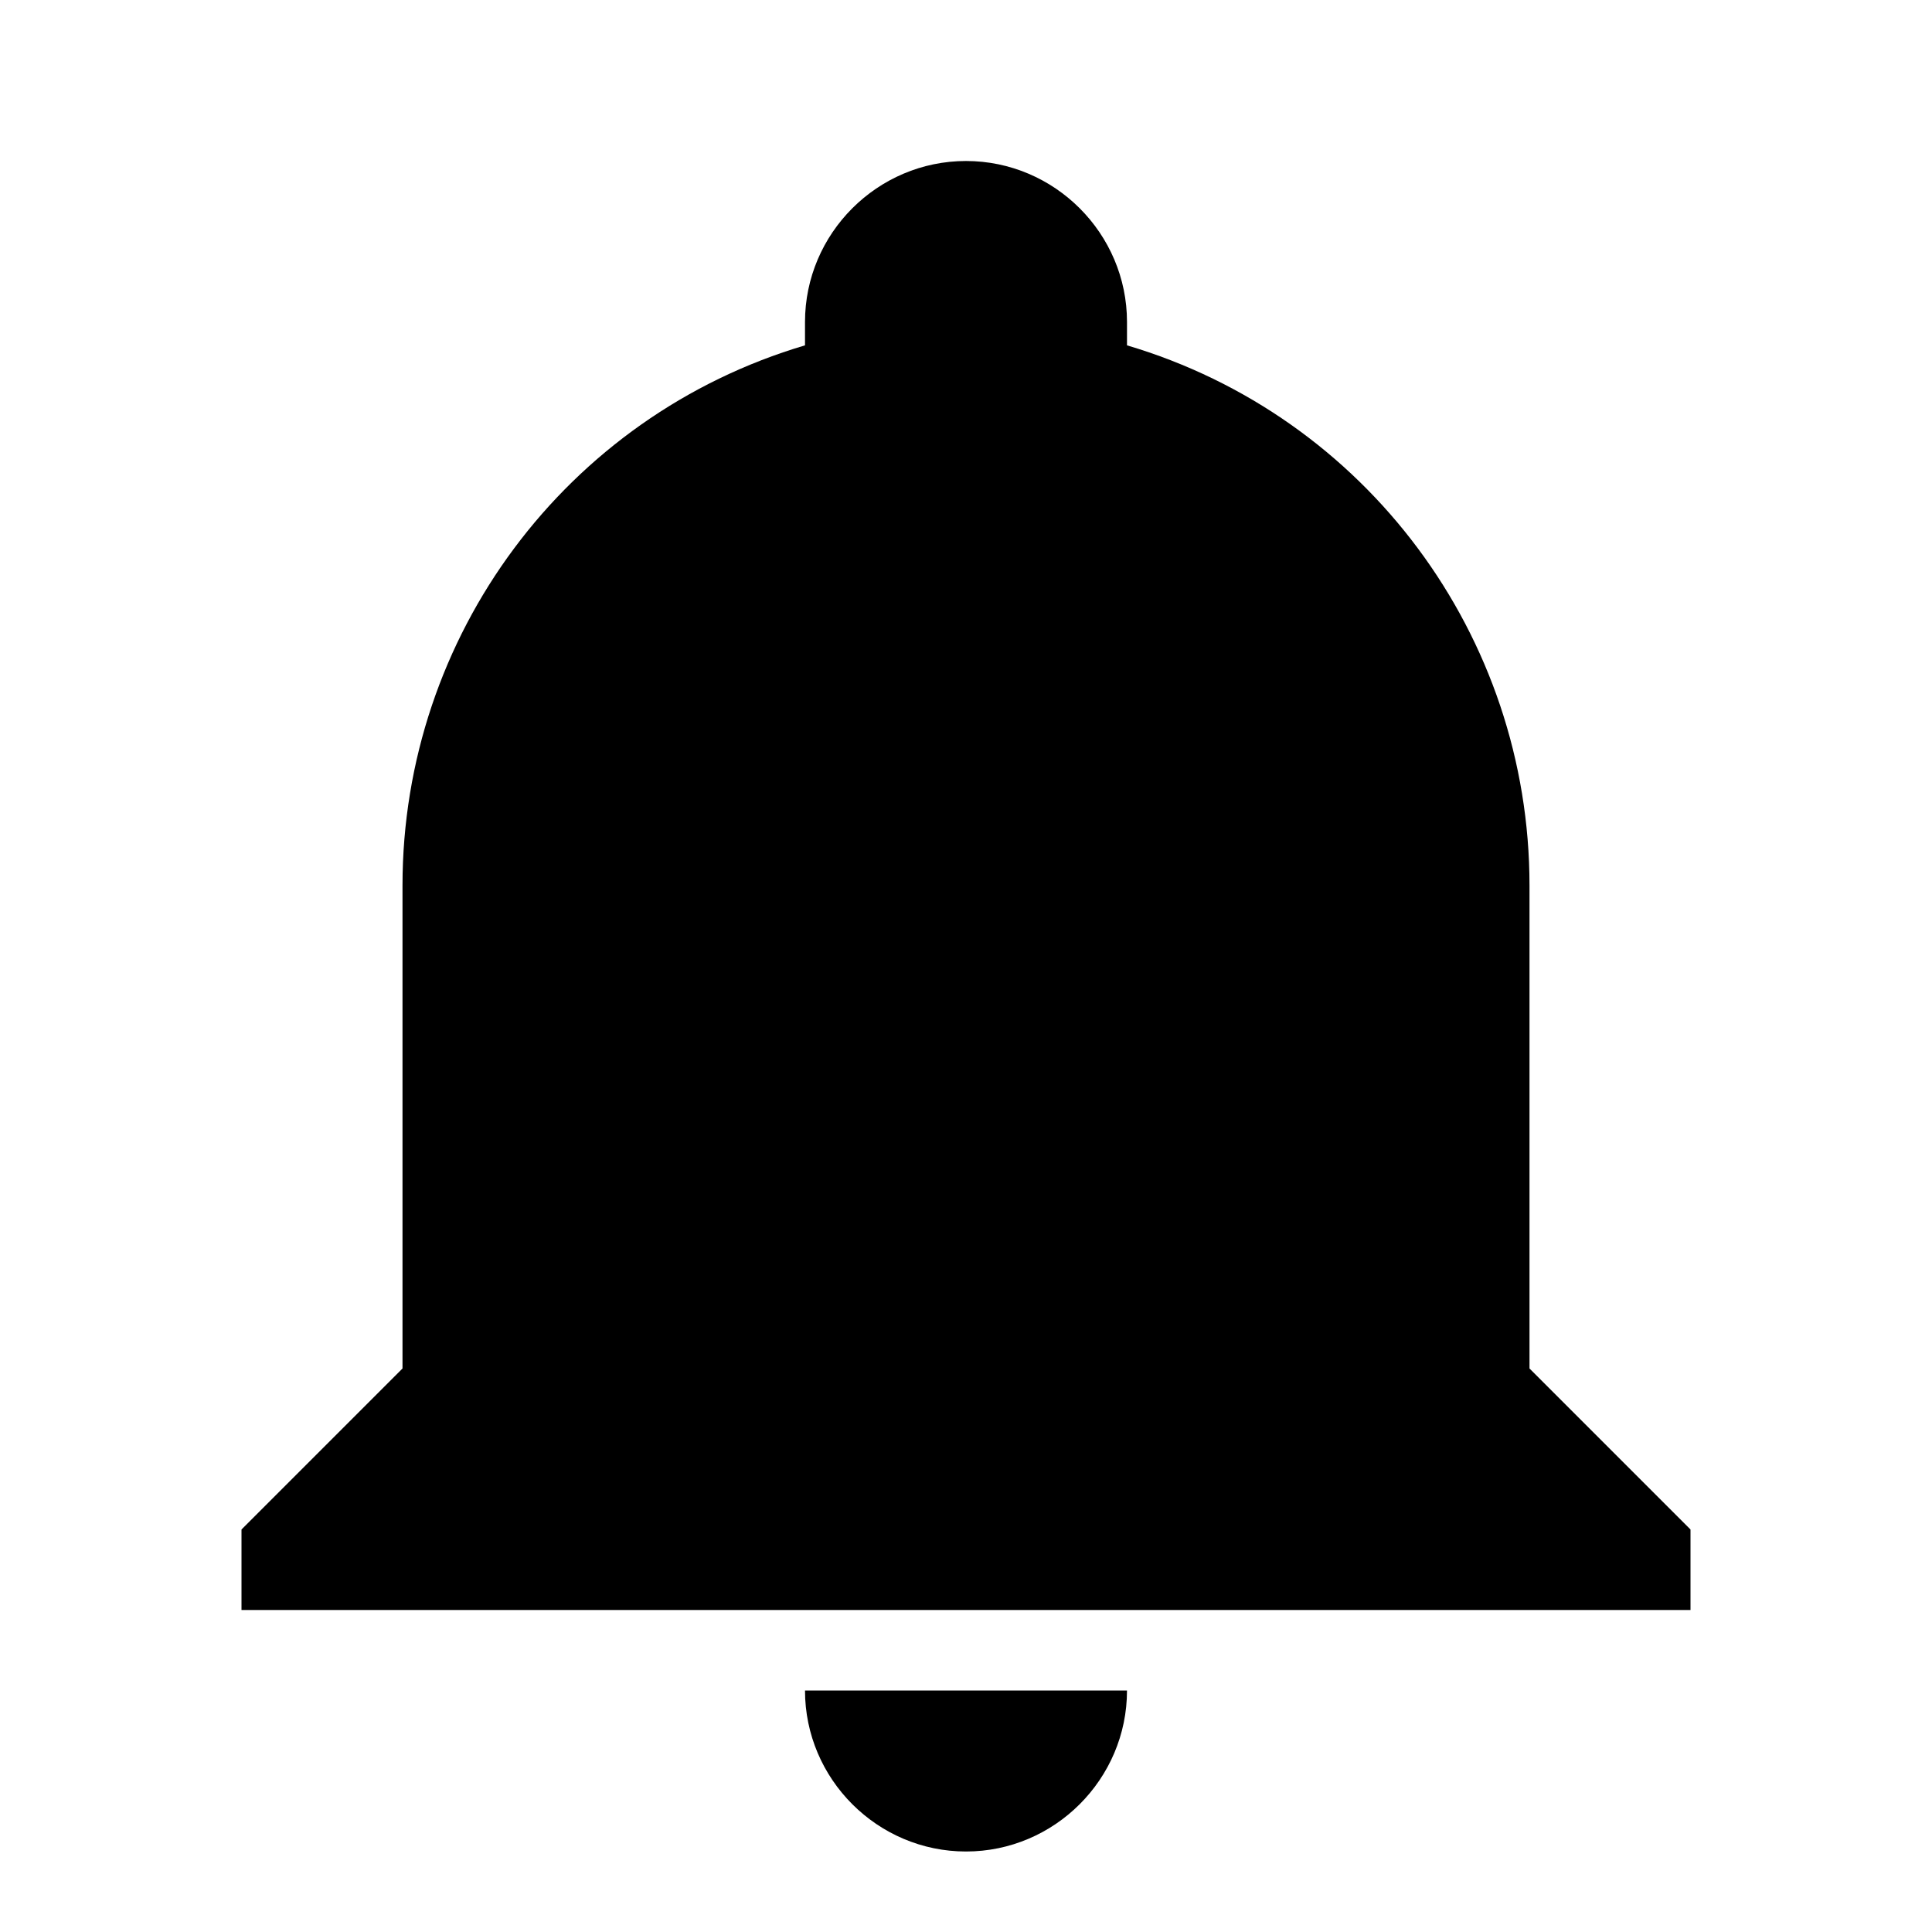
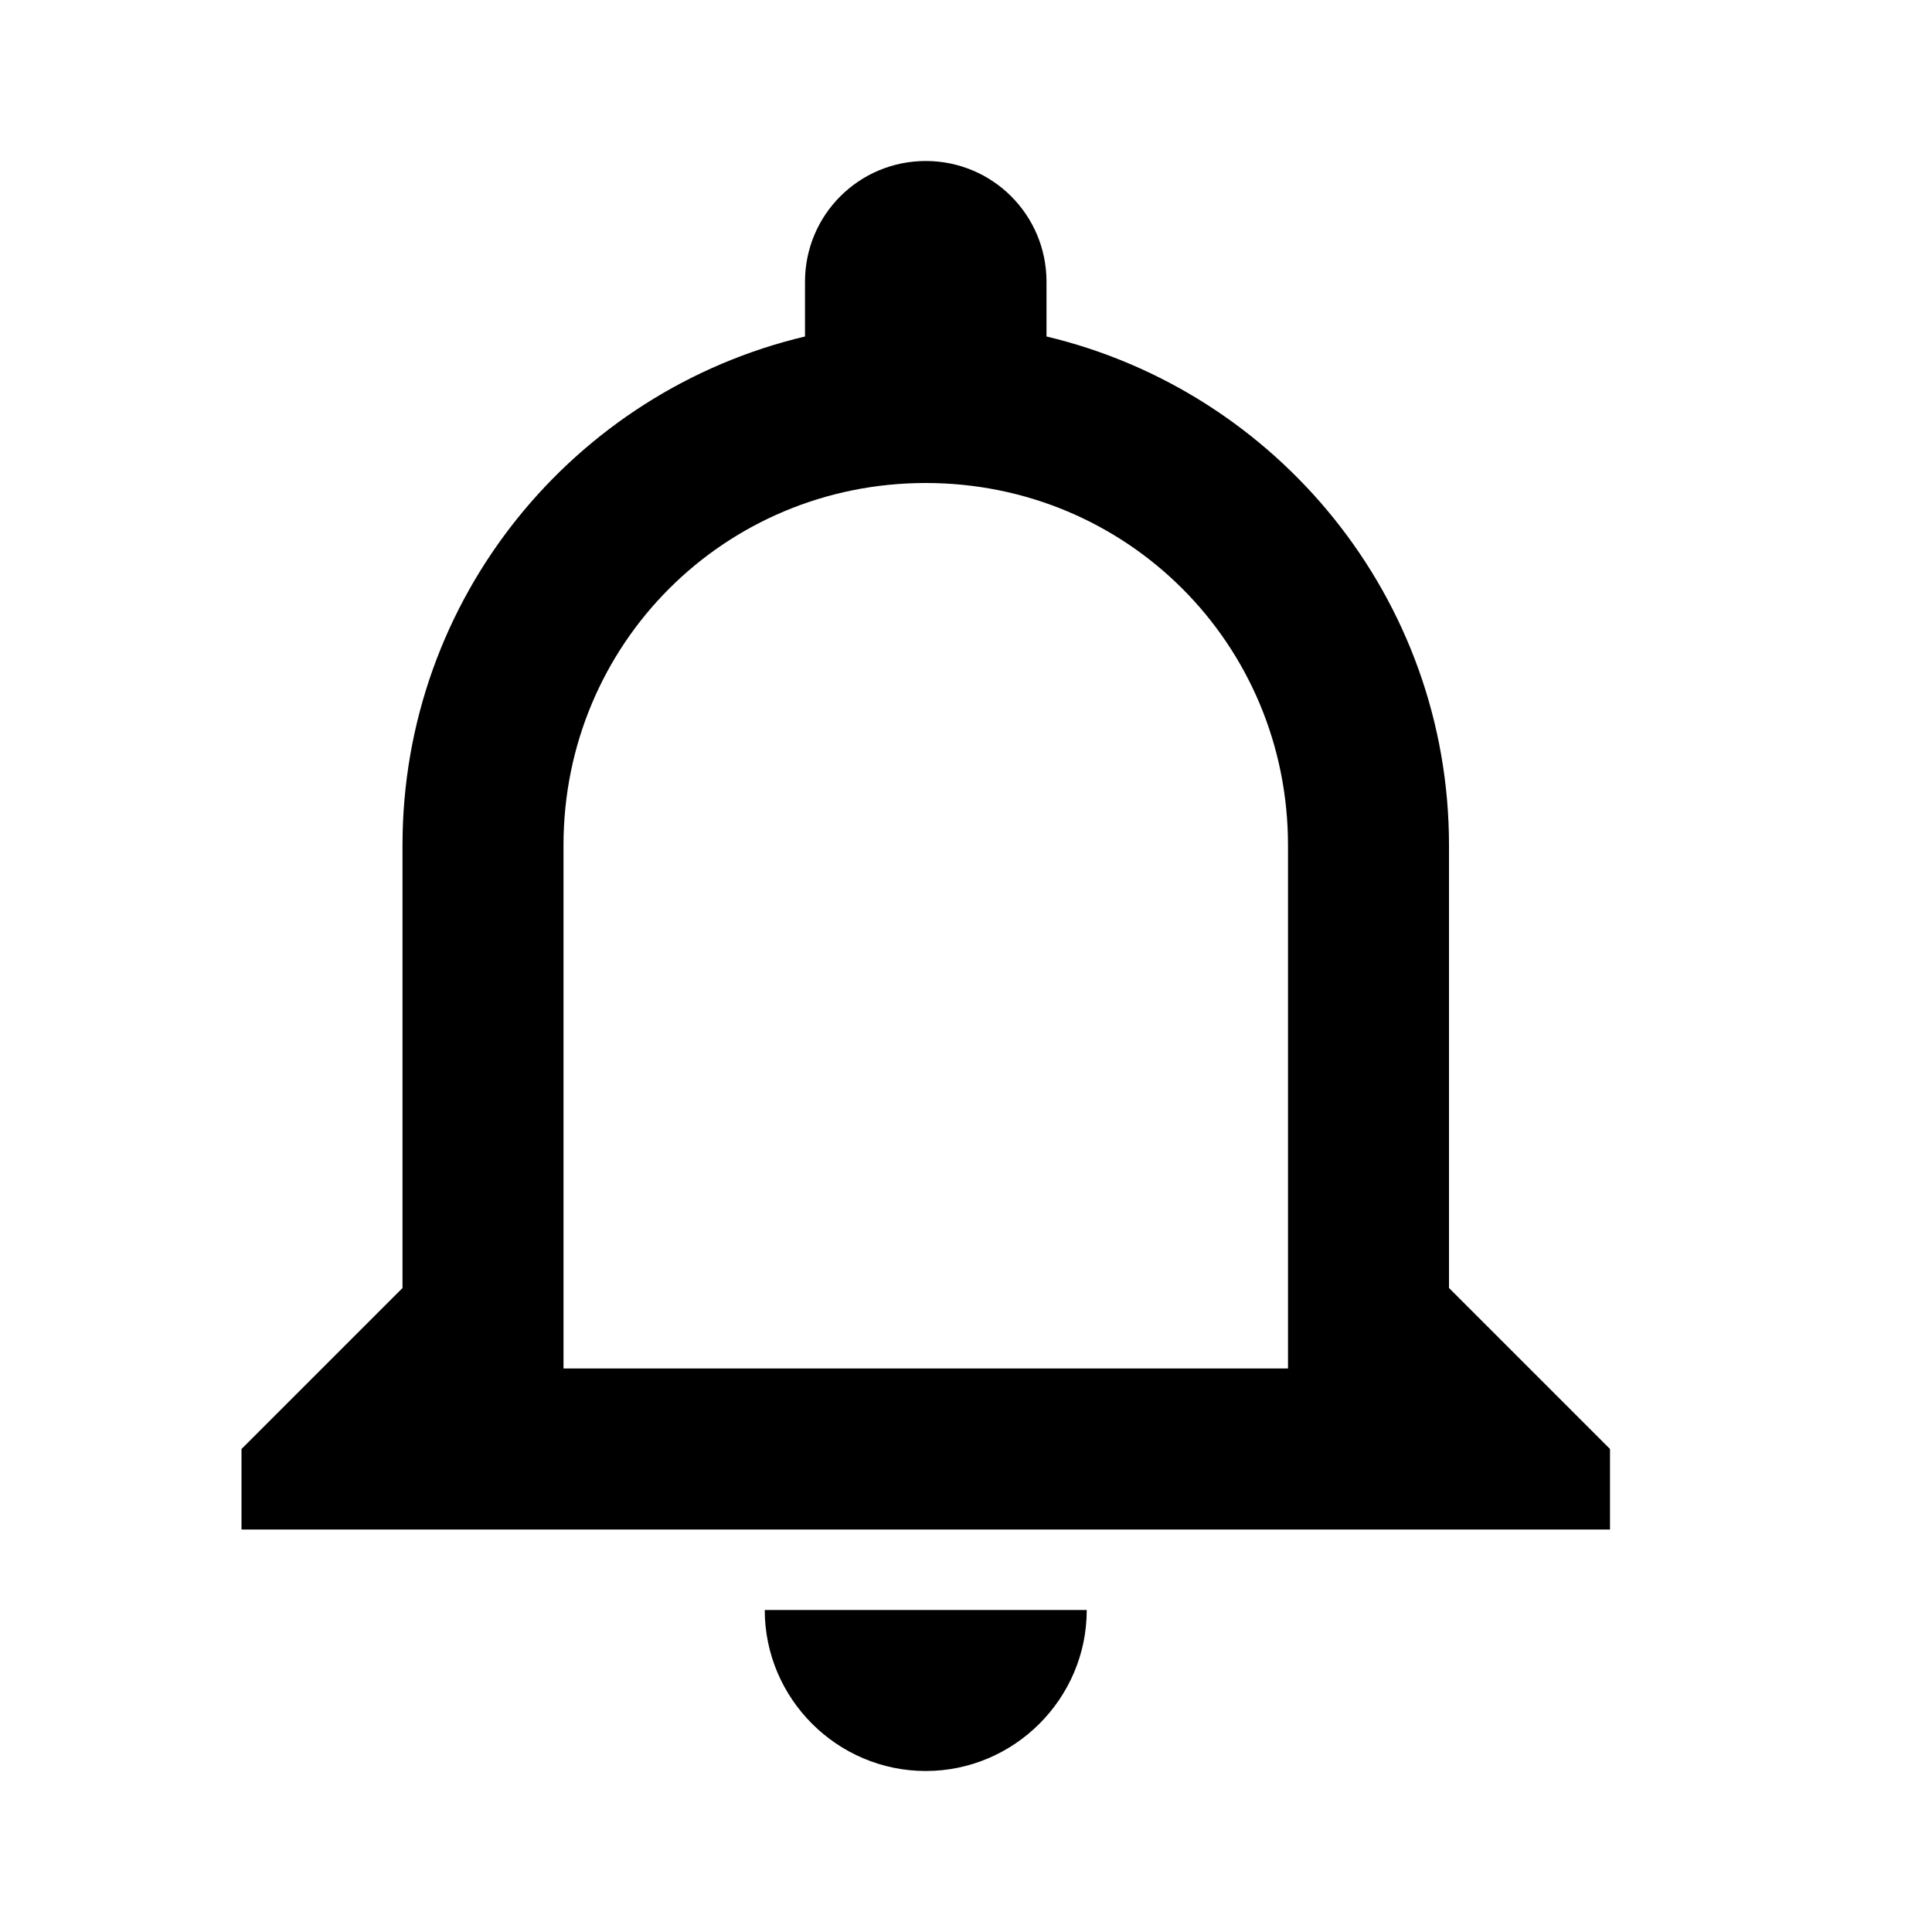
<svg xmlns="http://www.w3.org/2000/svg" version="1.1" width="24" height="24" viewBox="0 0 24 24">
-   <path d="M21,19V20H3V19L5,17V11C5,7.9 7.03,5.17 10,4.29C10,4.19 10,4.1 10,4C10,2.9 10.9,2 12,2C13.1,2 14,2.9 14,4C14,4.1 14,4.19 14,4.29C16.97,5.17 19,7.9 19,11V17L21,19M14,21C14,22.1 13.1,23 12,23C10.9,23 10,22.1 10,21" />
+   <path d="M16,17H7V10.5C7,8 9,6 11.5,6C14,6 16,8 16,10.5M18,16V10.5C18,7.43 15.86,4.86 13,4.18V3.5C13,2.67 12.33,2 11.5,2C10.67,2 10,2.67 10,3.5V4.18C7.13,4.86 5,7.43 5,10.5V16L3,18V19H20V18M11.5,22C12.6,22 13.5,21.1 13.5,20H9.5C9.5,21.1 10.4,22 11.5,22Z" />
</svg>
